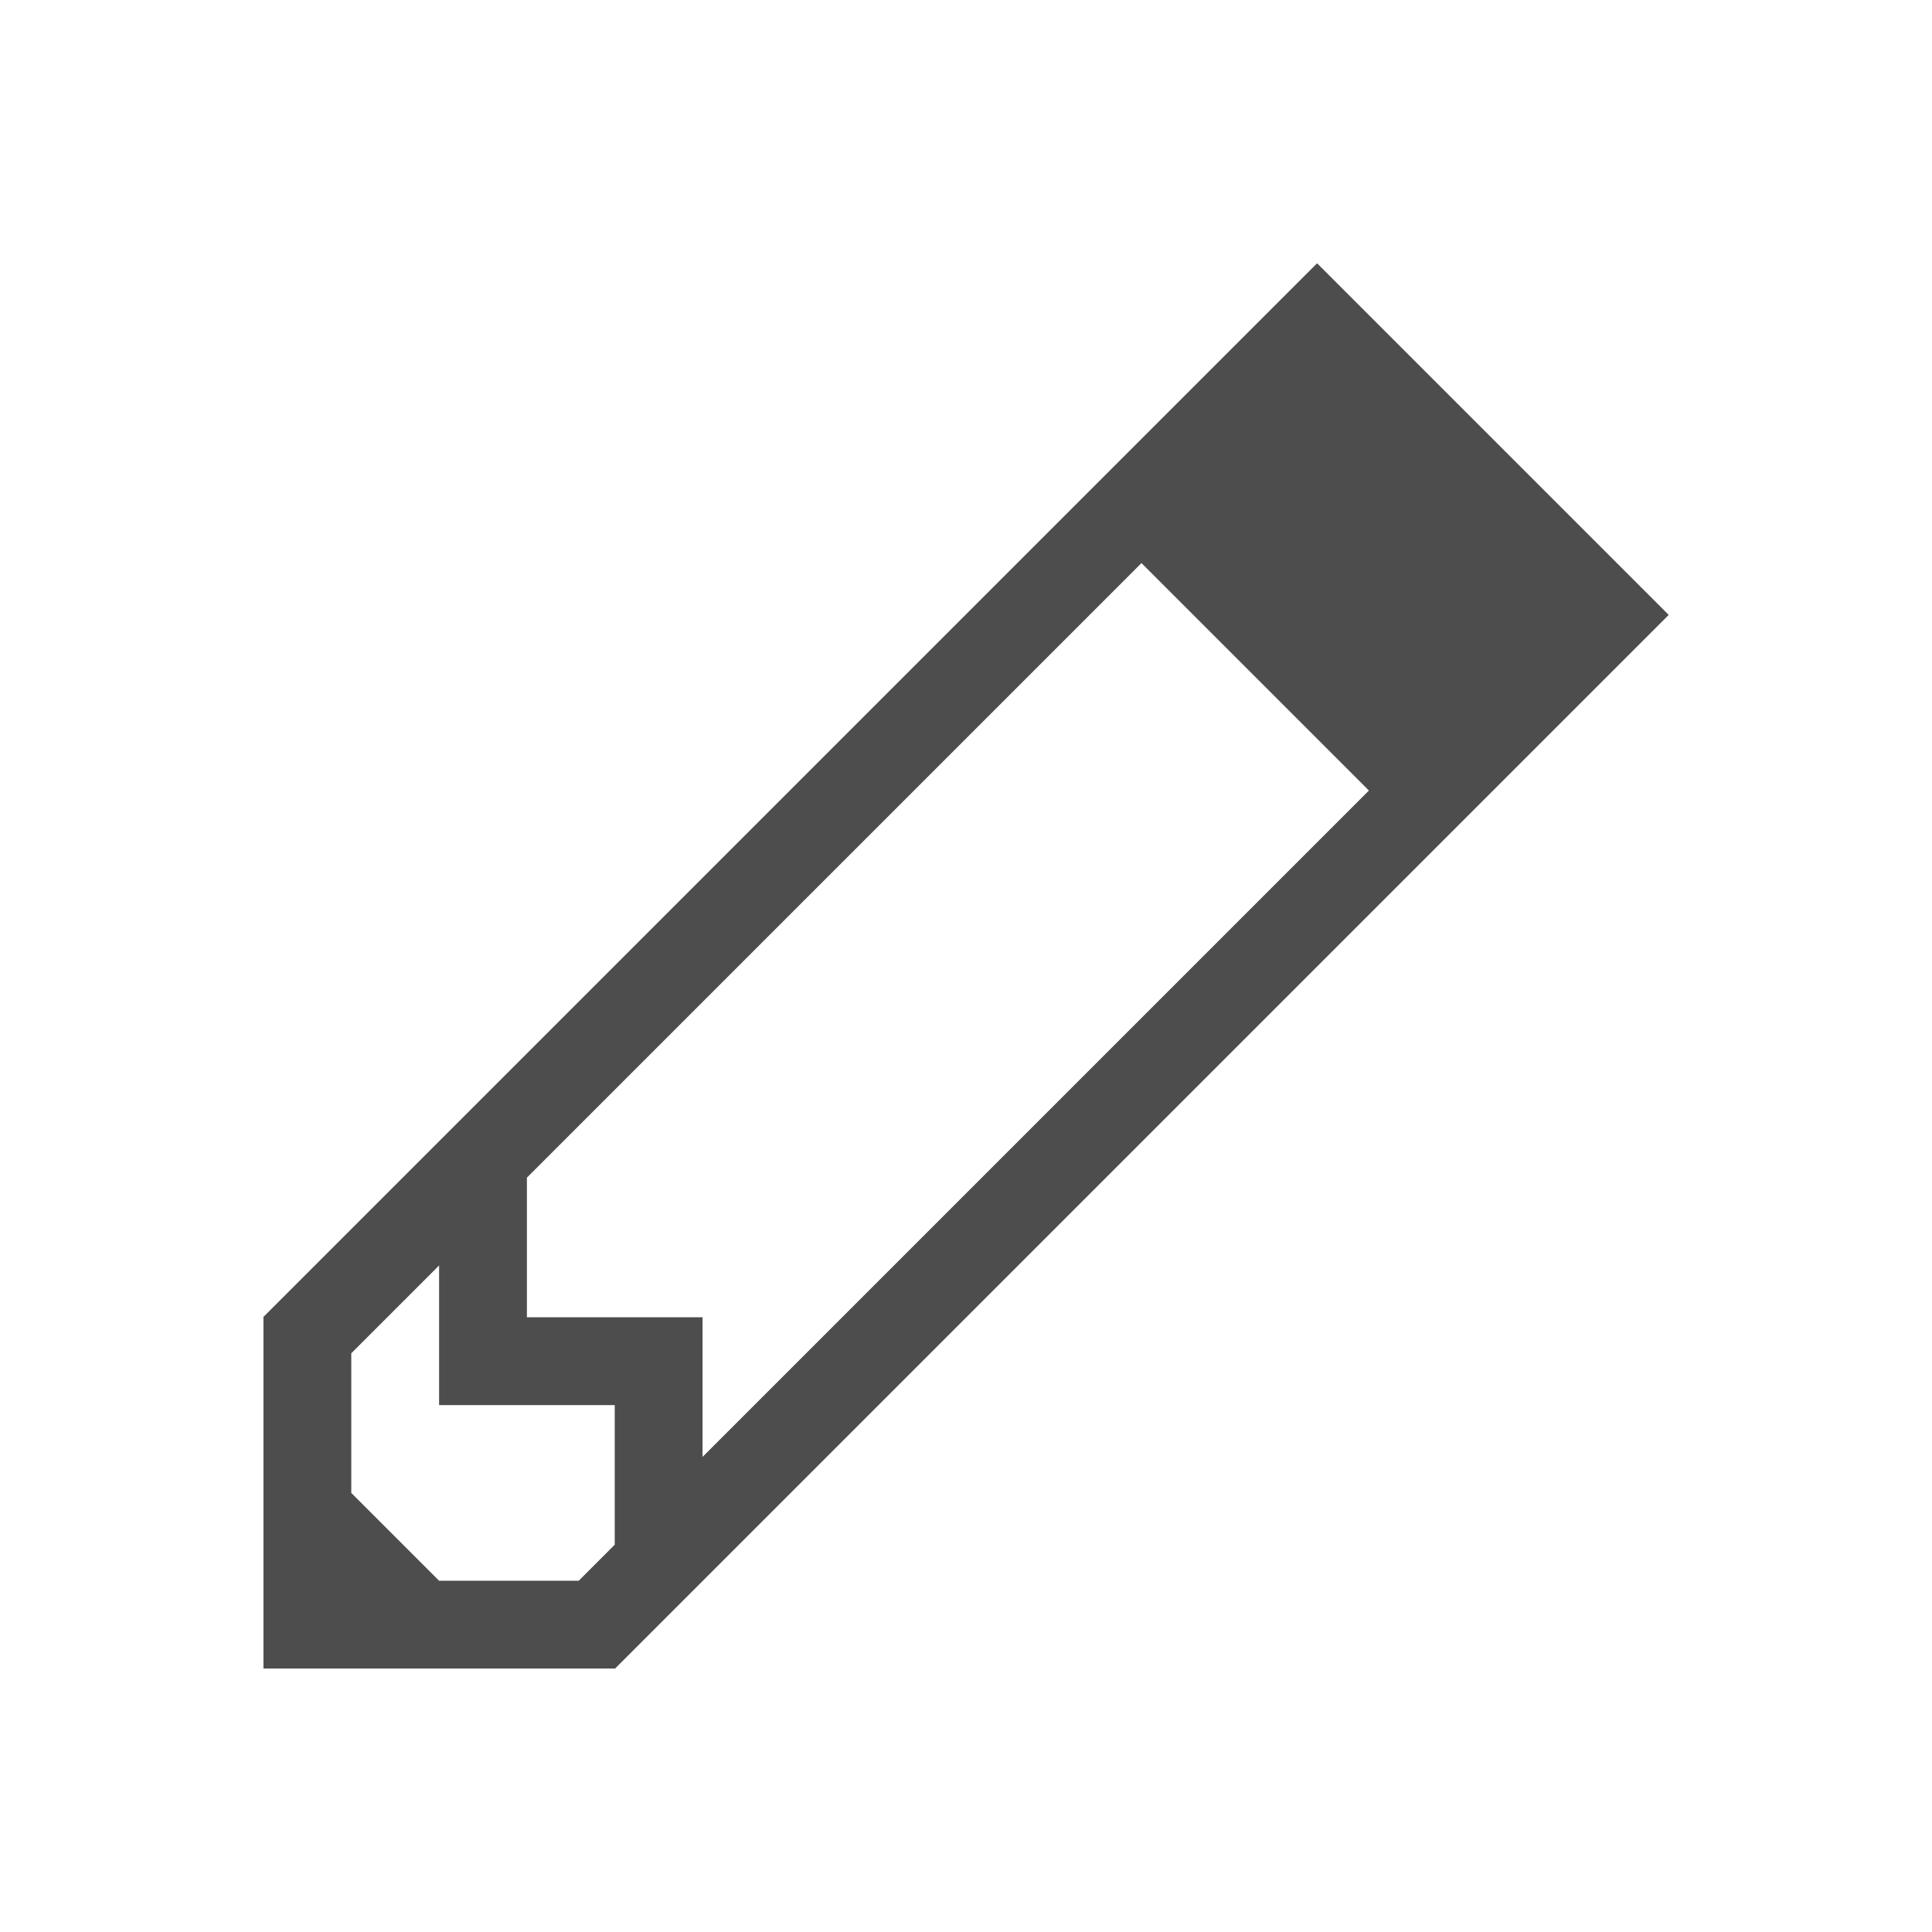
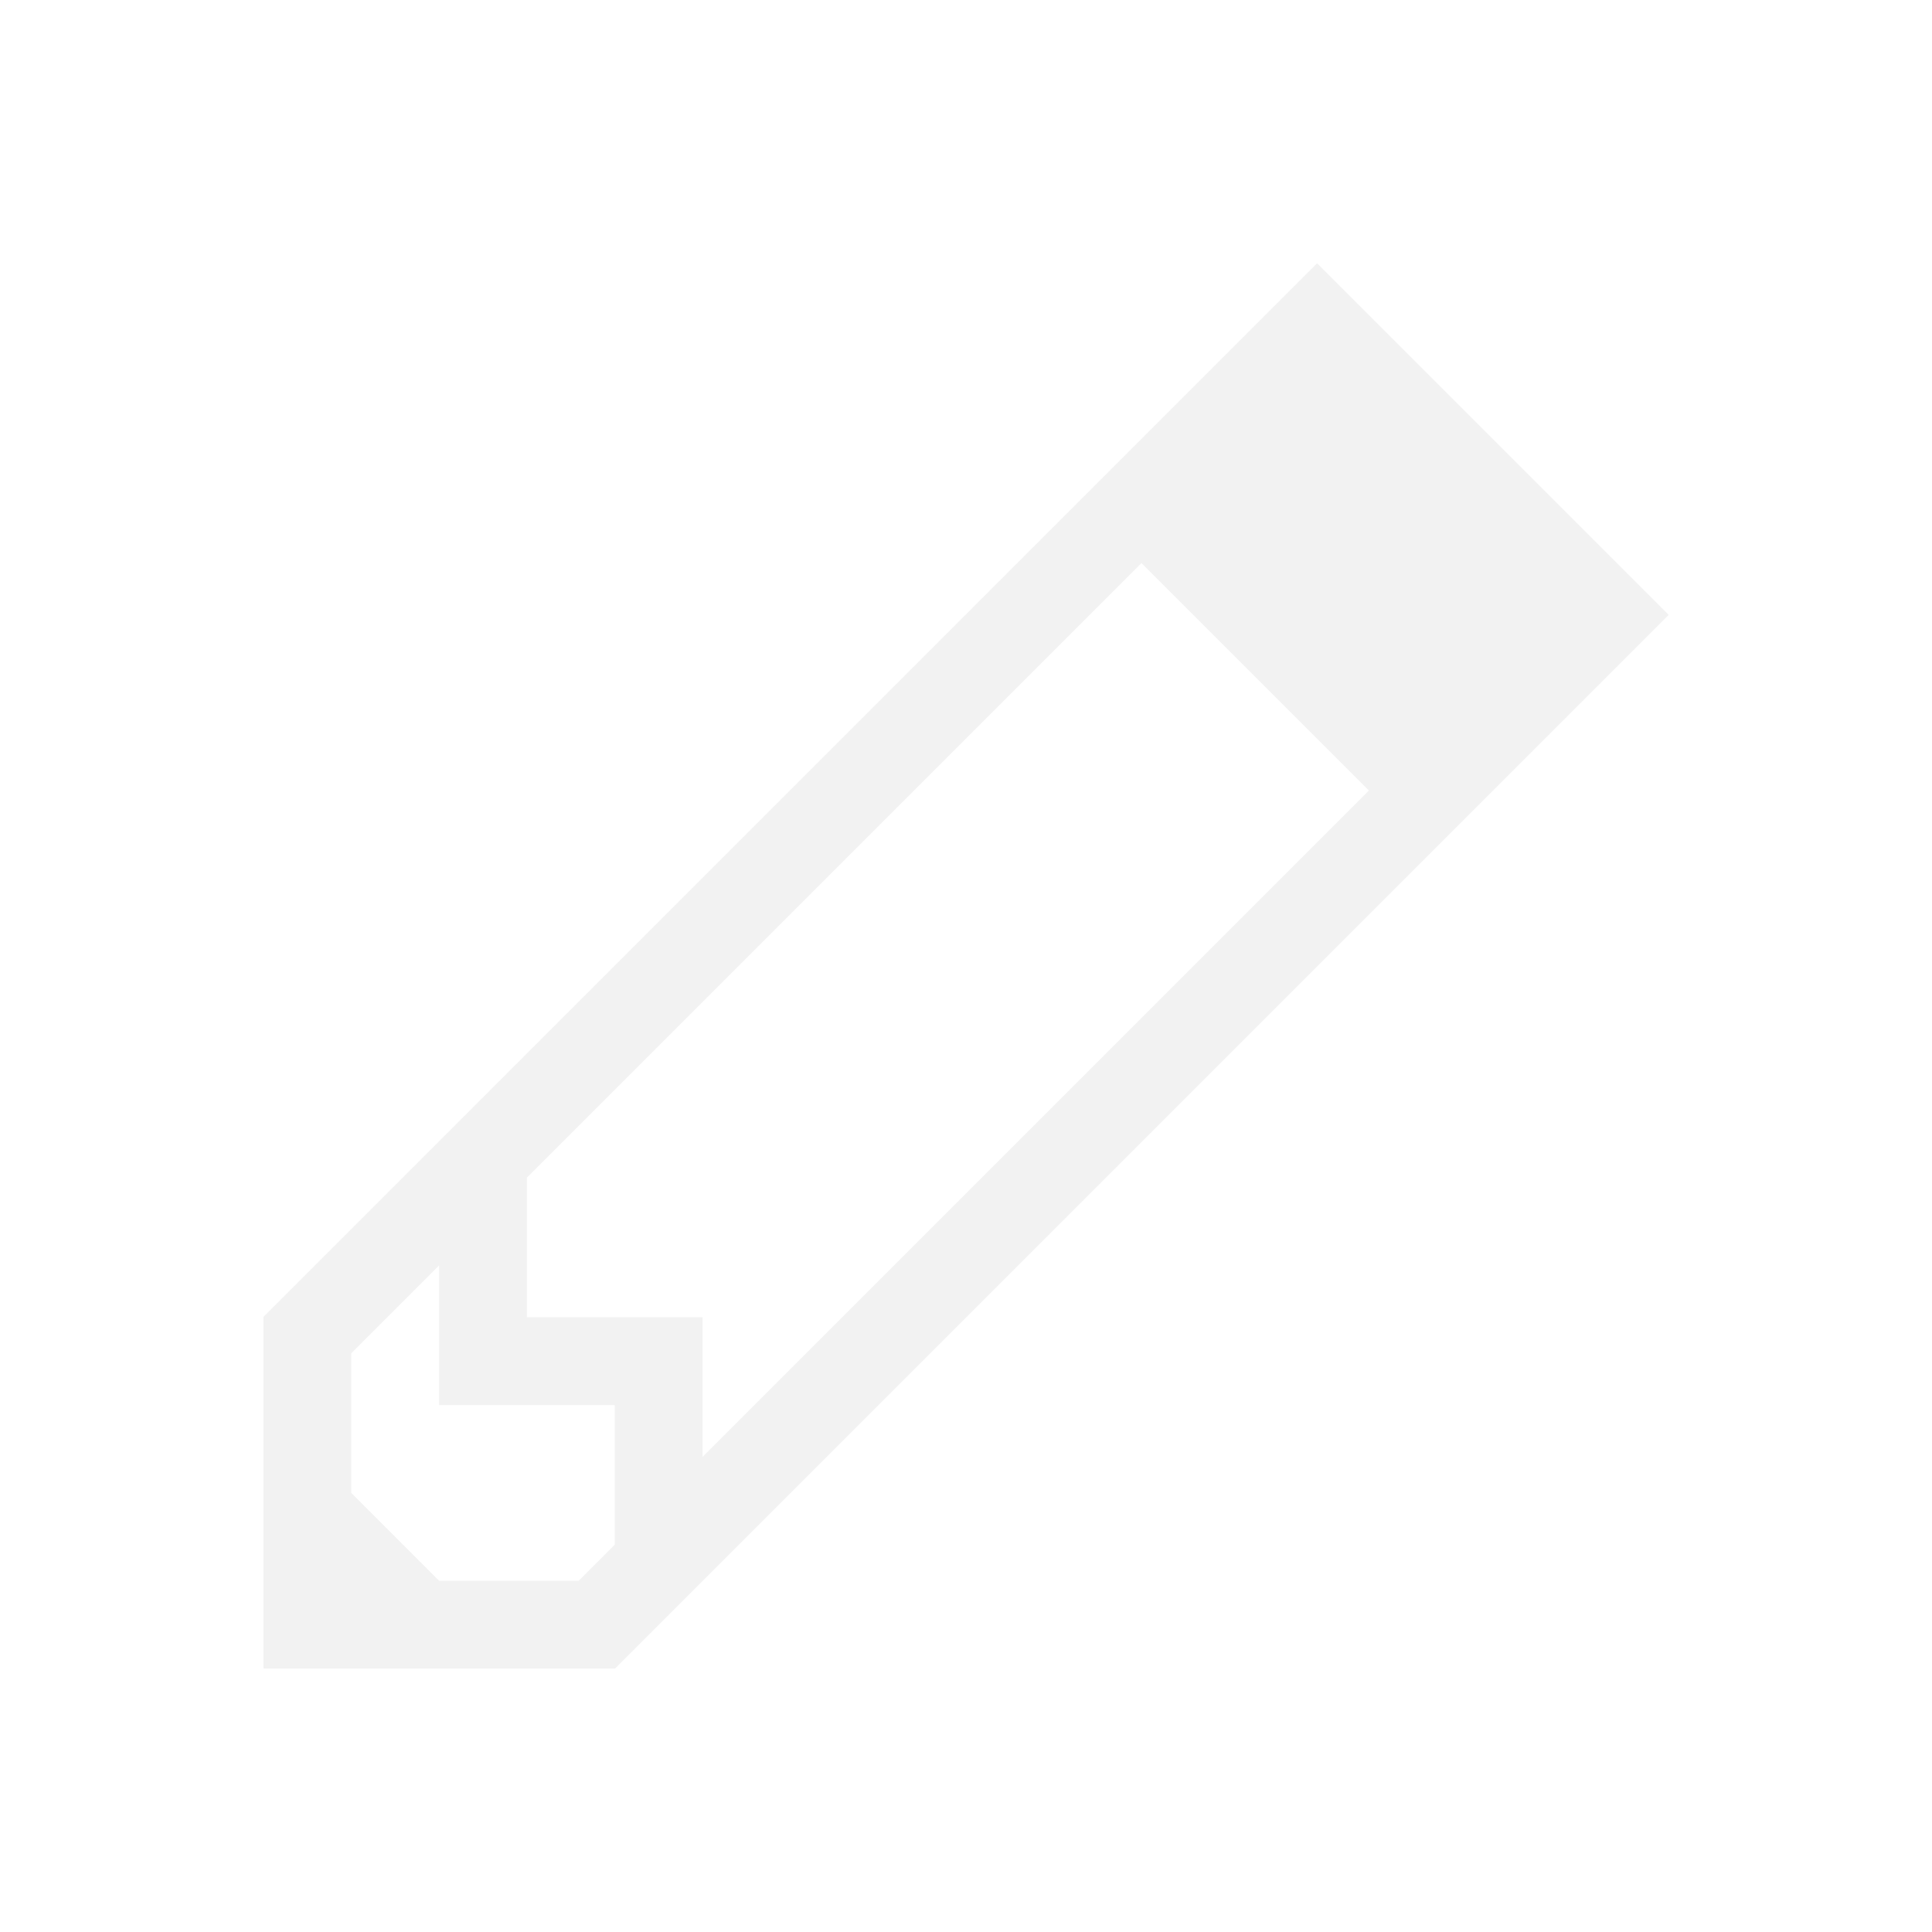
<svg xmlns="http://www.w3.org/2000/svg" width="22" height="22" id="svg2" version="1.1">
  <defs id="defs4">
    <style type="text/css" id="current-color-scheme">
      .ColorScheme-Text {
-         color:#4d4d4d;
+         color:#f2f2f2;
      }
      .ColorScheme-Background {
        color:#eff0f1;
      }
      .ColorScheme-Highlight {
        color:#3daee9;
      }
      .ColorScheme-ViewText {
        color:#31363b;
      }
      .ColorScheme-ViewBackground {
        color:#fcfcfc;
      }
      .ColorScheme-ViewHover {
        color:#93cee9;
      }
      .ColorScheme-ViewFocus{
        color:#3daee9;
      }
      .ColorScheme-ButtonText {
        color:#31363b;
      }
      .ColorScheme-ButtonBackground {
        color:#eff0f1;
      }
      .ColorScheme-ButtonHover {
        color:#93cee9;
      }
      .ColorScheme-ButtonFocus{
        color:#3daee9;
      }
      </style>
  </defs>
  <g id="layer1" transform="translate(0,-1030.362)">
    <path style="opacity:1;fill:currentColor;fill-opacity:1;stroke:none" d="M 14.996 3 L 3.004 14.992 L 3 14.992 L 3 19 L 4 19 L 6 19 L 7.008 19 L 7.008 18.996 L 19 7.004 L 18.998 7.002 L 19 7 L 15 3 L 14.998 3.002 L 14.996 3 z M 12.998 6.412 L 15.588 9.002 L 8 16.59 L 8 15 L 7 15 L 6 15 L 6 14 L 6 13.41 L 12.998 6.412 z M 5 14.41 L 5 16 L 6 16 L 7 16 L 7 17 L 7 17.59 L 6.59 18 L 5 18 L 4 17 L 4 15.41 L 5 14.41 z " transform="translate(0,1030.362)" id="rect4132" class="ColorScheme-Text" />
  </g>
</svg>
